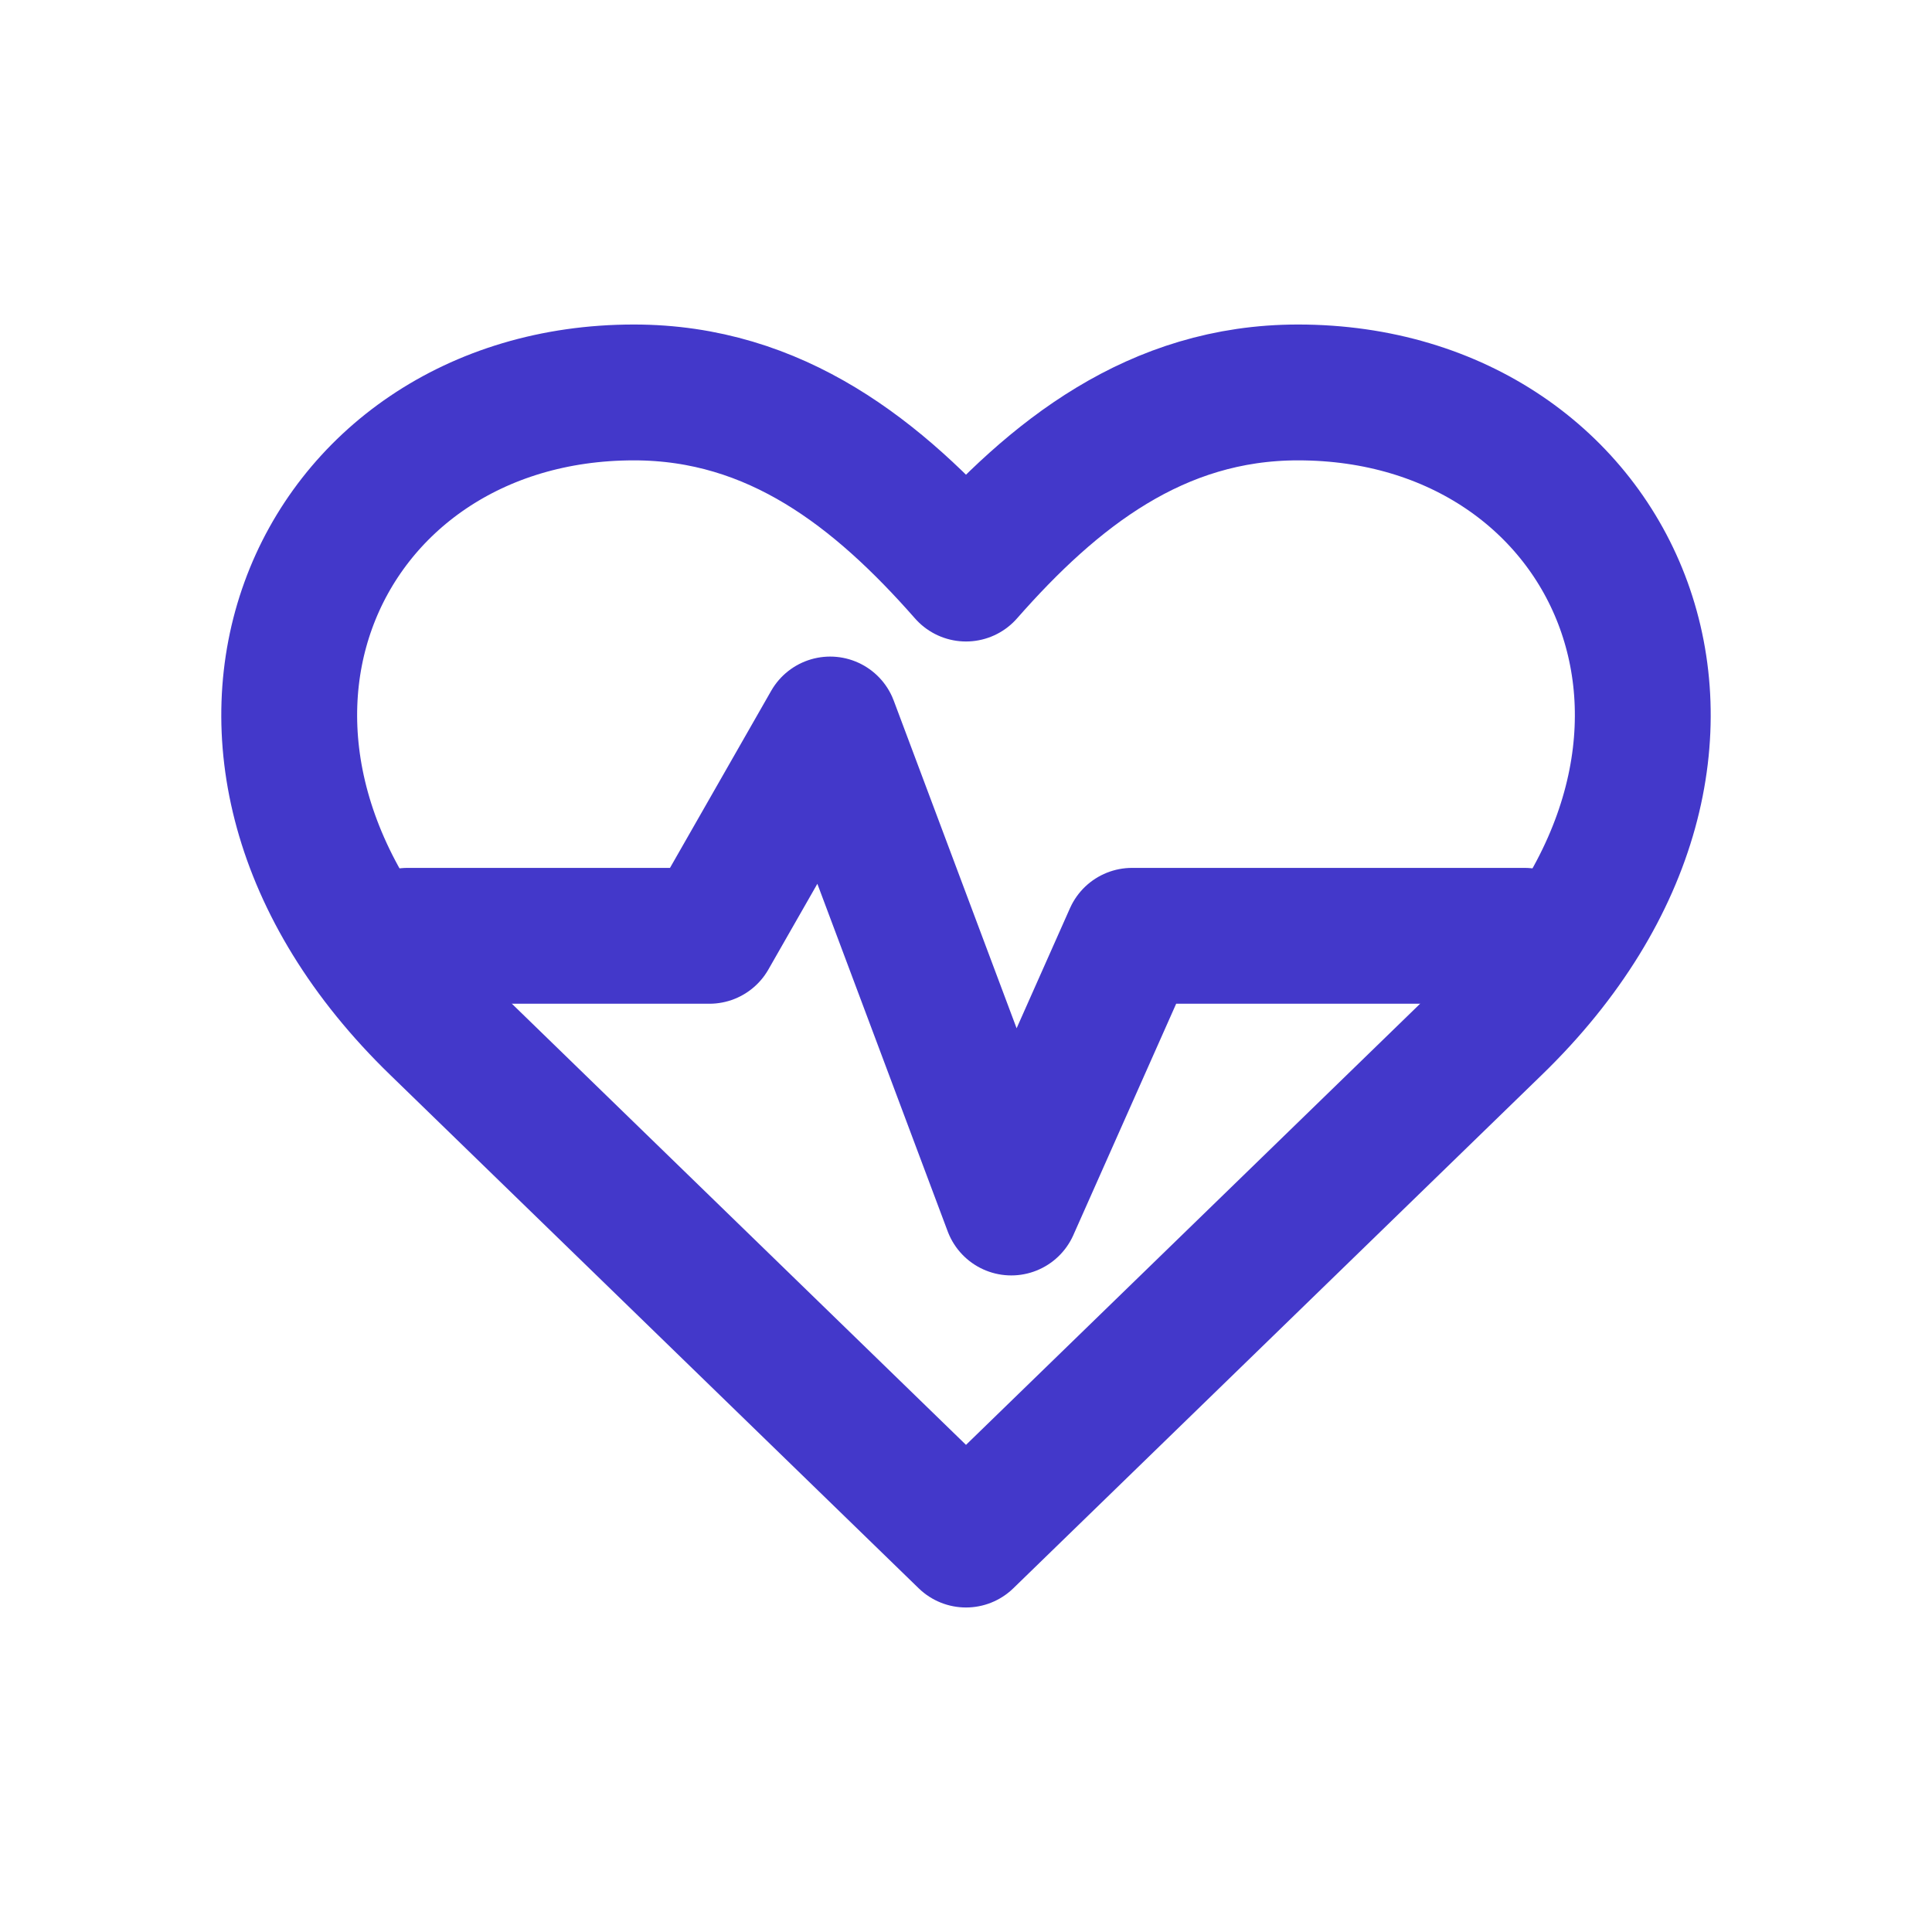
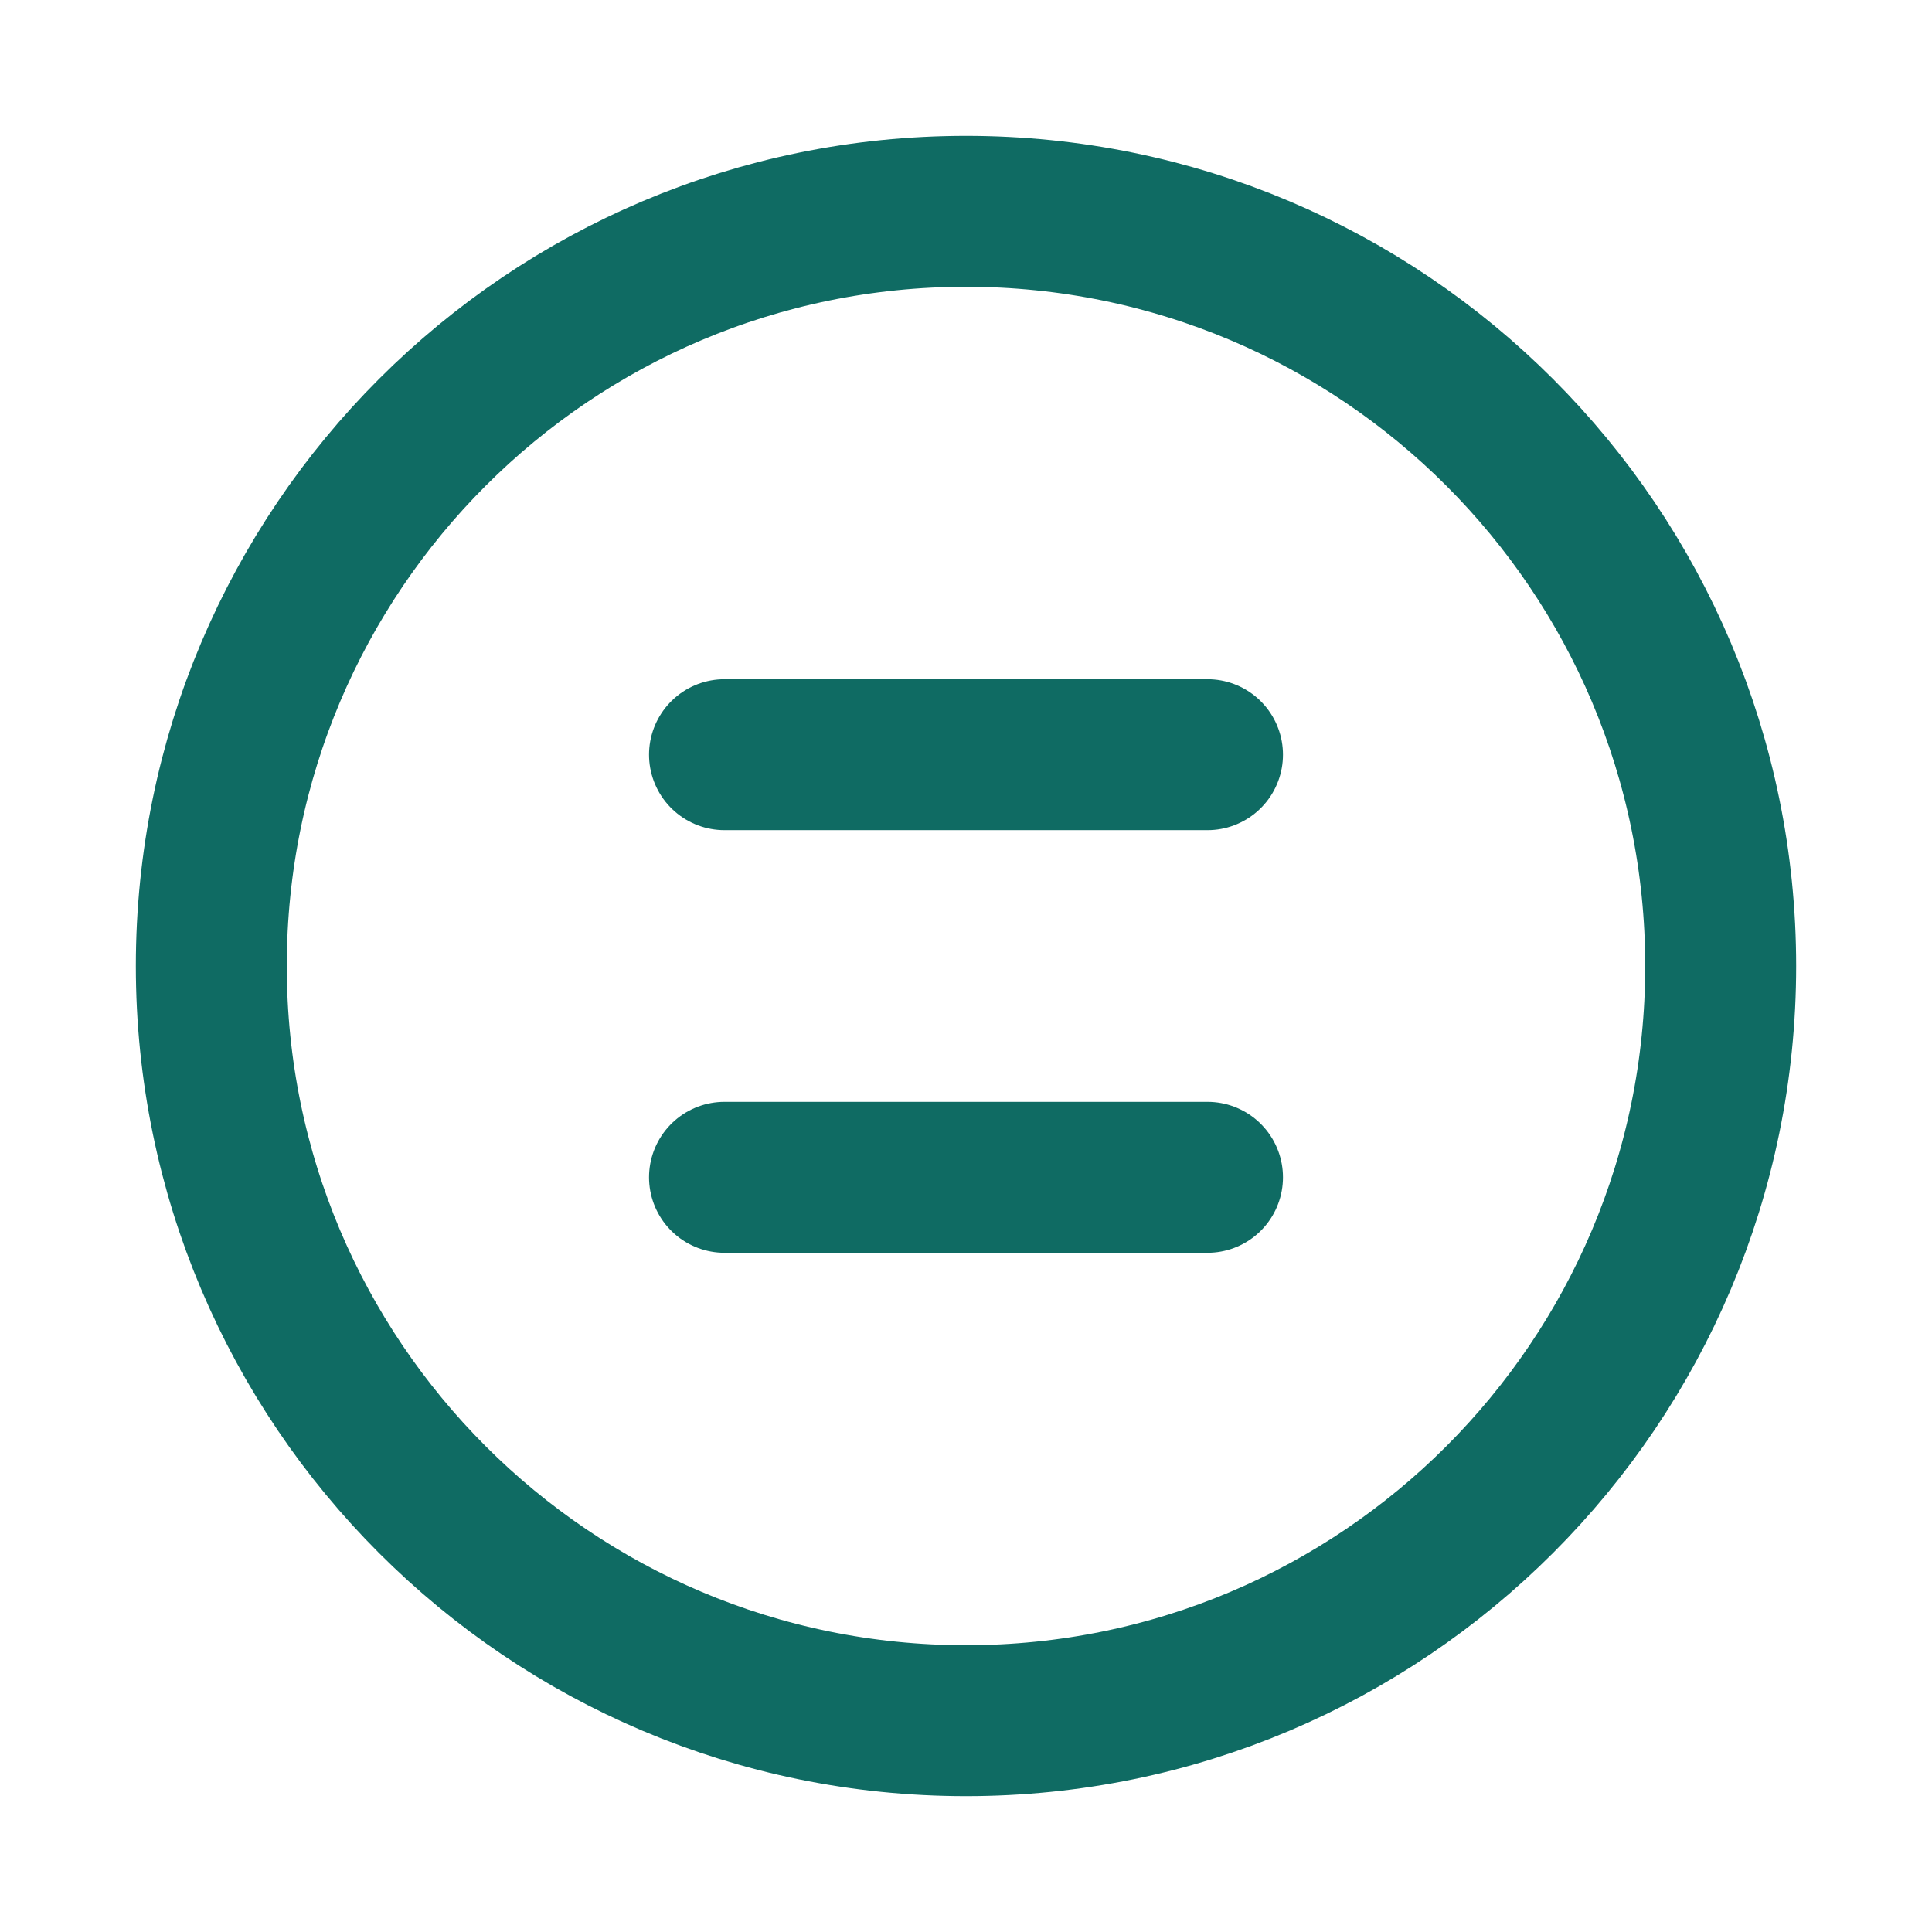
<svg xmlns="http://www.w3.org/2000/svg" viewBox="0 0 64 64" fill="none">
  <style>
-     .mark { stroke: #4338ca; }
-     @media (prefers-color-scheme: dark) { .mark { stroke: #a5b4fc; } }
+     .mark { stroke: #0f6b63; }
+     @media (prefers-color-scheme: dark) { .mark { stroke: #88d4c4; } }
  </style>
-   <g class="mark" stroke-width="4.5" stroke-linecap="round" stroke-linejoin="round">
-     <path d="M32 51 14.5 34C5 24.8 10.4 13 21 13c4.7 0 8.1 2.7 11 6 2.9-3.3 6.3-6 11-6 10.6 0 16 11.8 6.5 21Z" />
-     <path d="M13.5 31h10l4-7 6 16 4-9h13" />
+   <g class="mark" stroke-width="5" stroke-linecap="round" stroke-linejoin="round">
+     <circle cx="32" cy="32" r="25" />
+     <path d="M24 25h16M24 39h16" />
  </g>
</svg>
